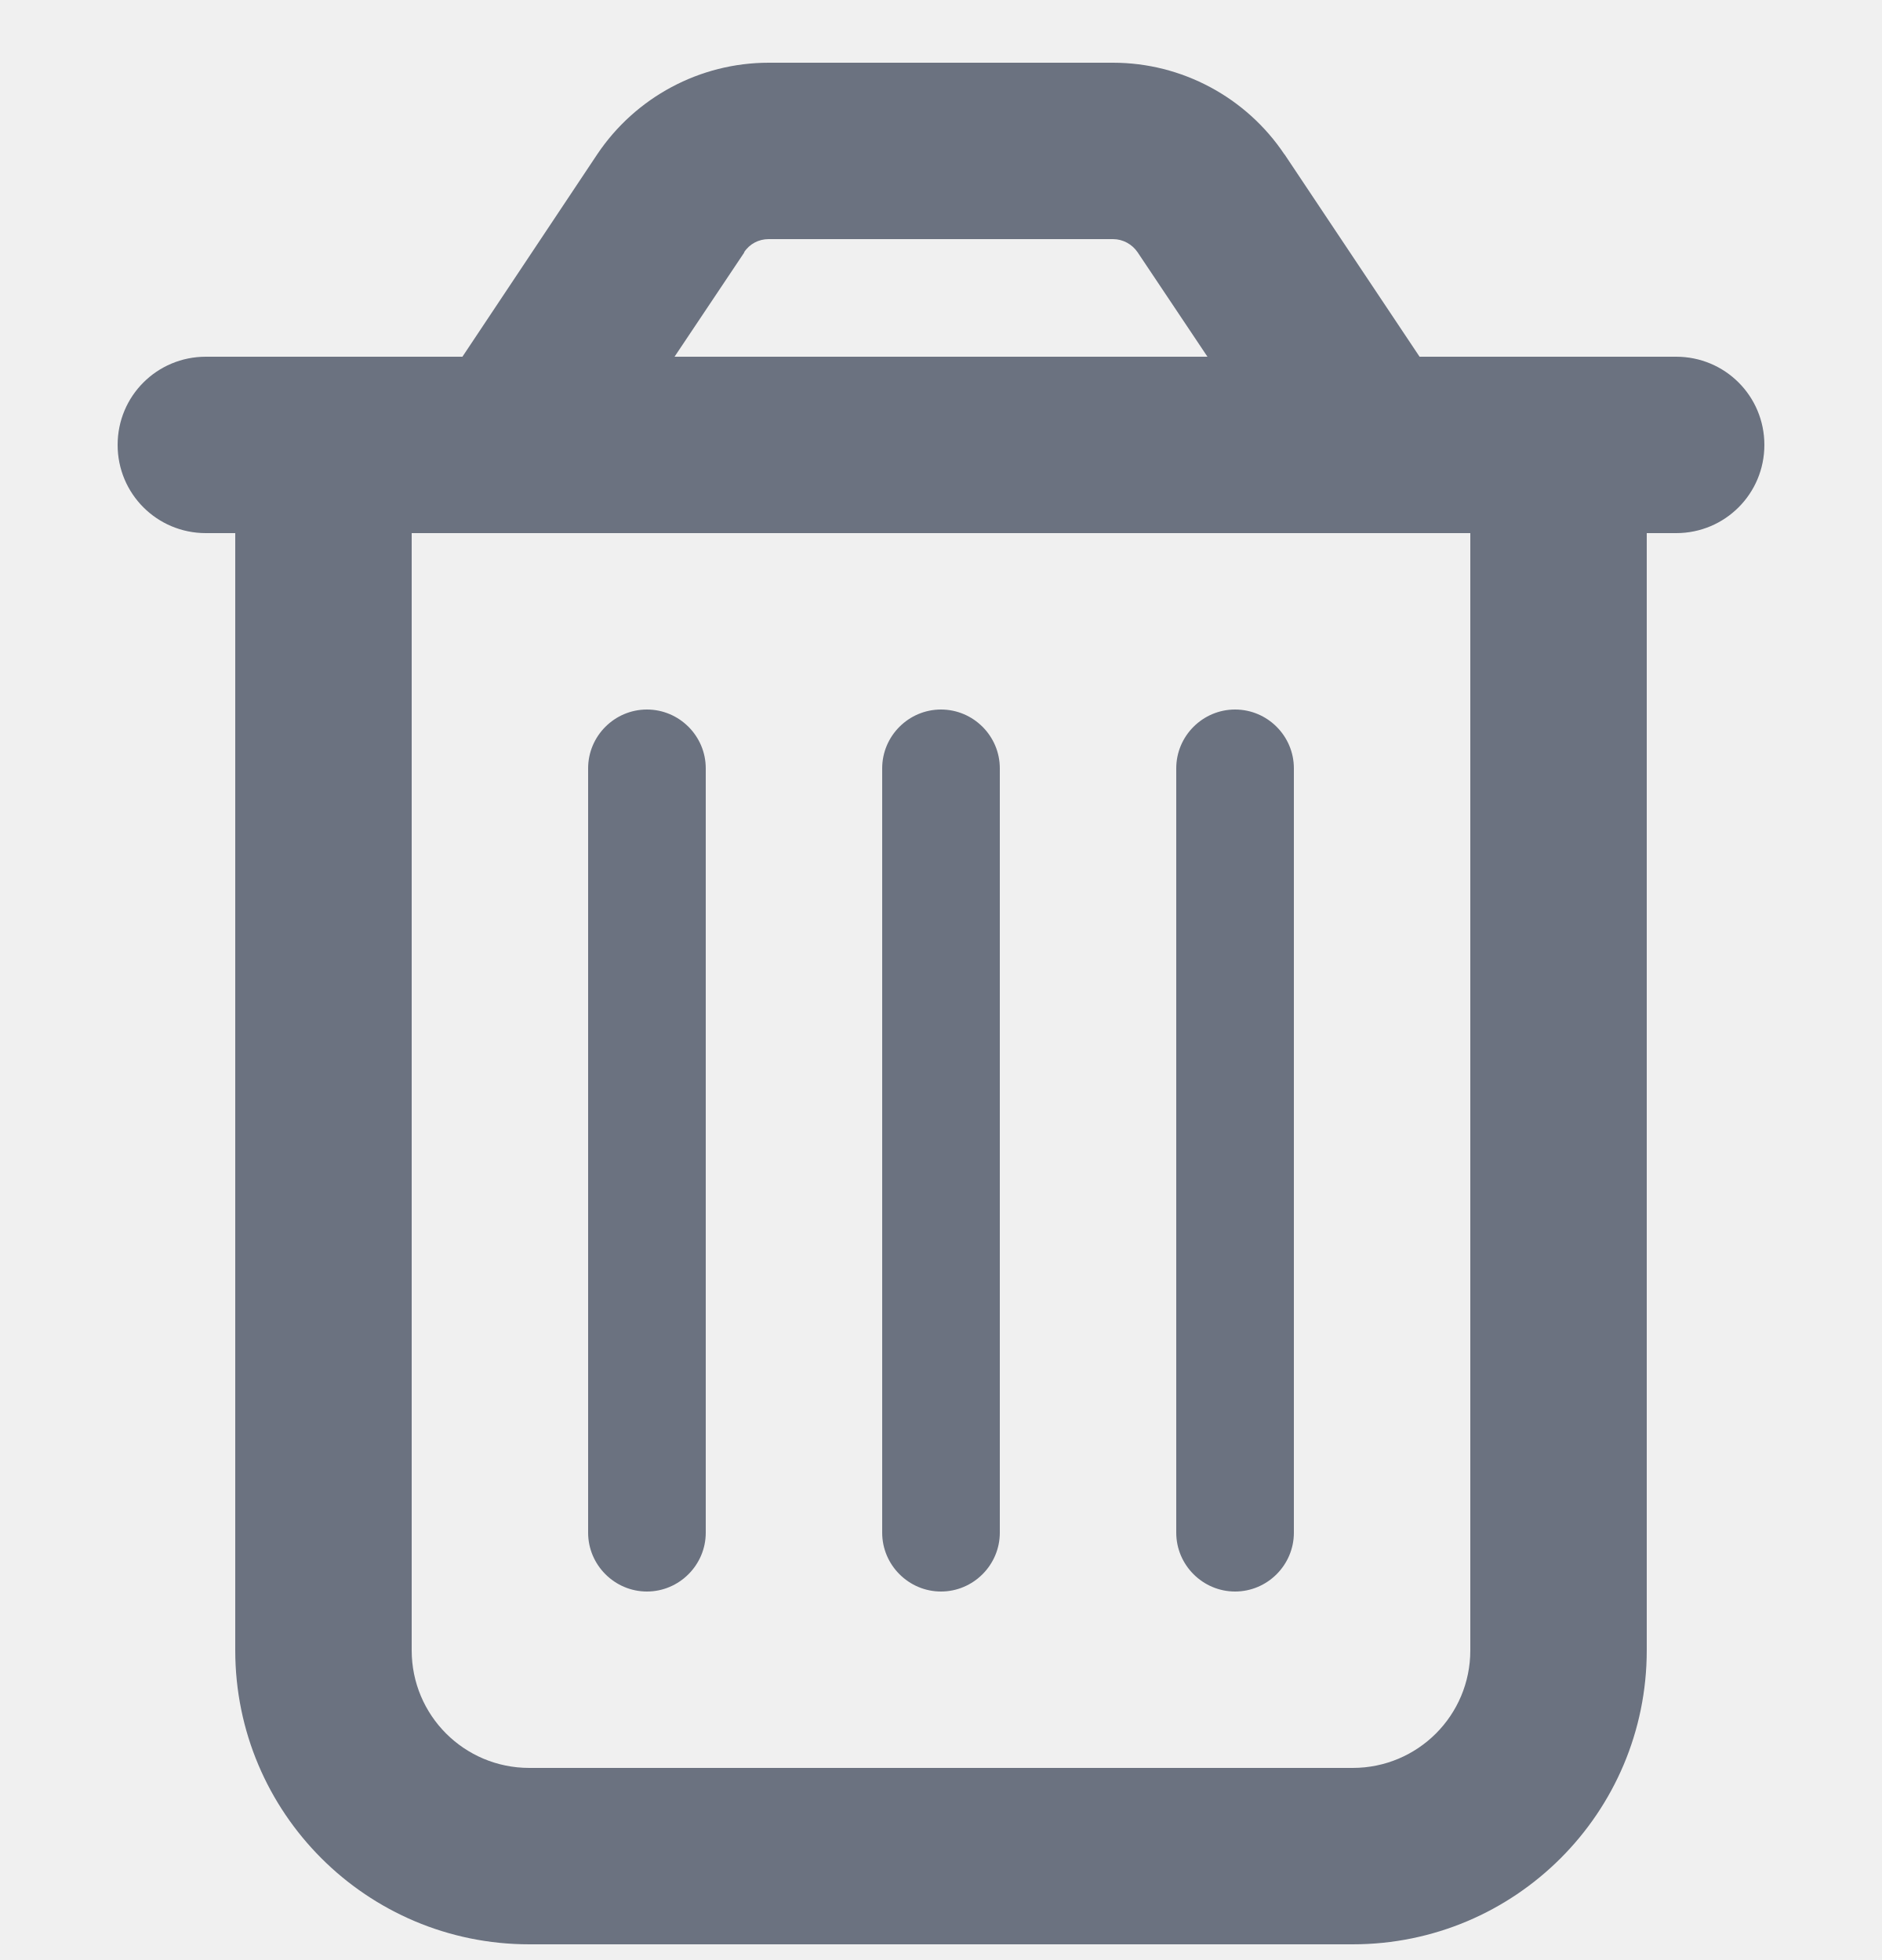
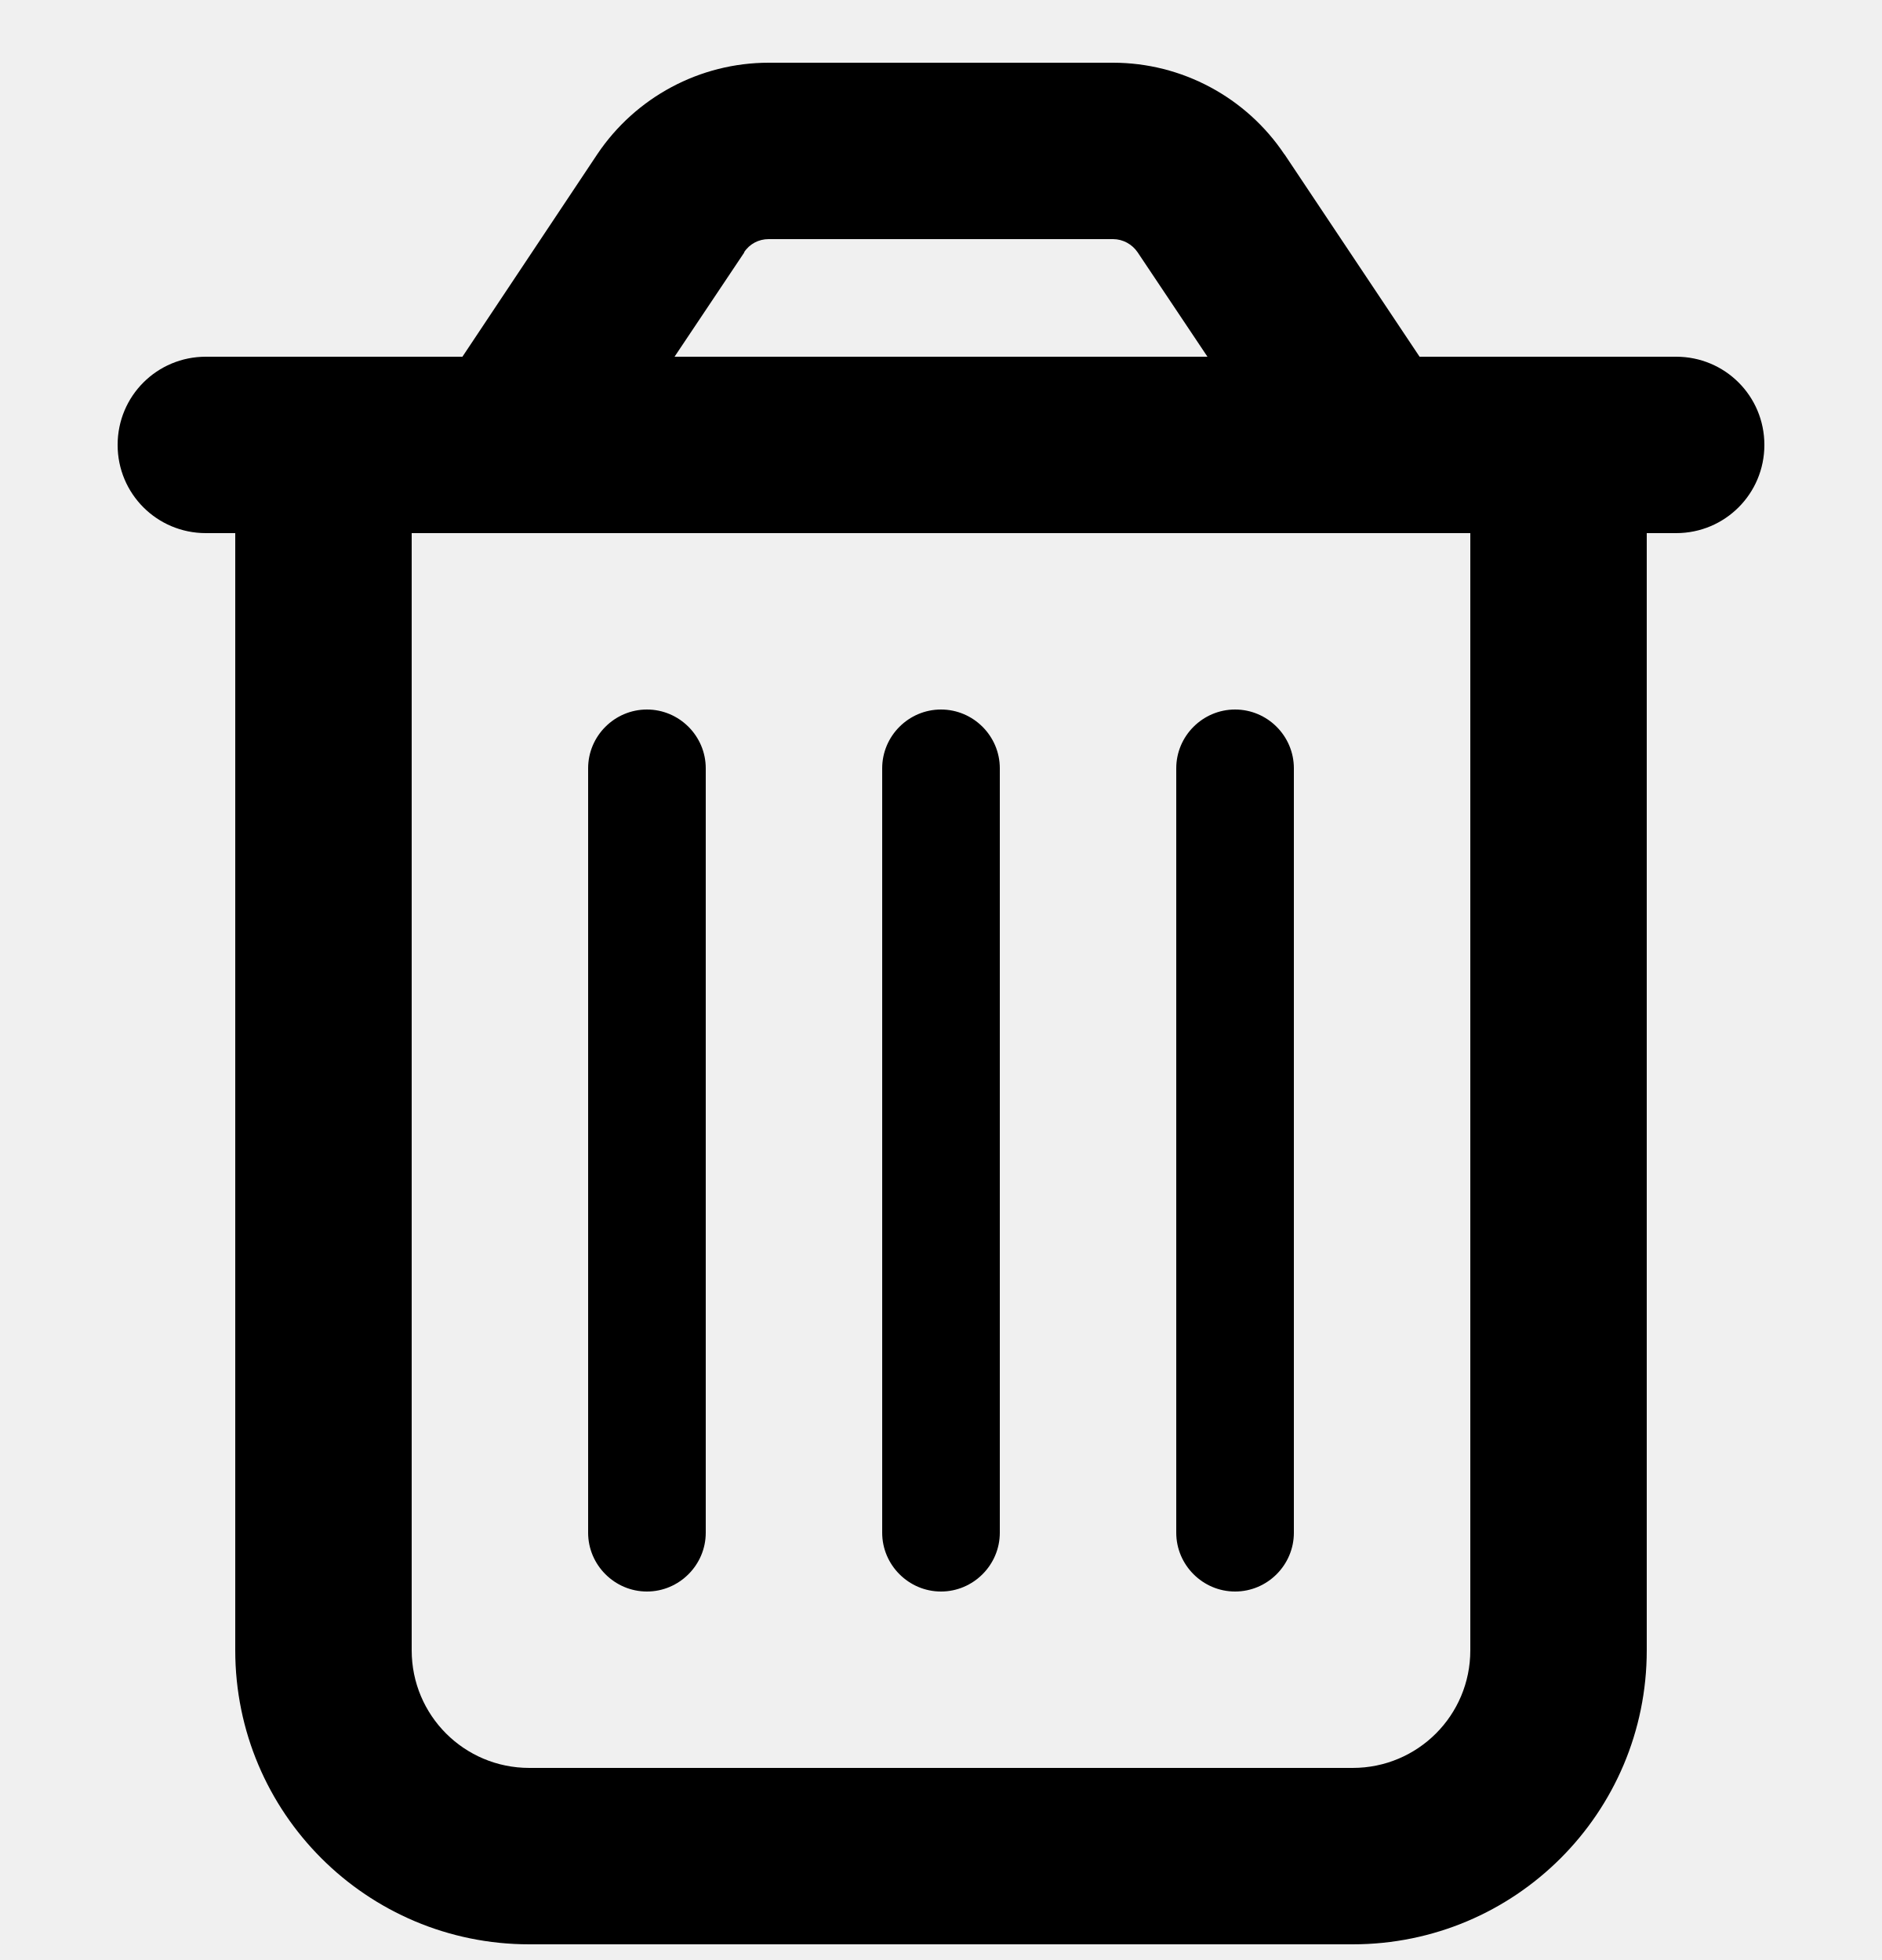
- <svg xmlns="http://www.w3.org/2000/svg" width="24" height="25" viewBox="0 0 24 25" fill="currentColor">
+ <svg xmlns="http://www.w3.org/2000/svg" viewBox="0 0 24 25" fill="currentColor">
  <g clip-path="url(#clip0_15_304)">
-     <path d="M9.492 3.219L8.602 4.55H15.398L14.508 3.219C14.438 3.115 14.32 3.05 14.194 3.05H9.802C9.675 3.05 9.558 3.111 9.488 3.219H9.492ZM16.383 1.972L18.103 4.55H18.75H21H21.375C21.998 4.55 22.5 5.051 22.5 5.675C22.5 6.298 21.998 6.8 21.375 6.8H21V21.05C21 23.122 19.322 24.8 17.25 24.8H6.75C4.678 24.8 3 23.122 3 21.05V6.8H2.625C2.002 6.8 1.5 6.298 1.5 5.675C1.5 5.051 2.002 4.55 2.625 4.55H3H5.25H5.897L7.617 1.967C8.105 1.24 8.925 0.8 9.802 0.8H14.194C15.07 0.8 15.891 1.24 16.378 1.967L16.383 1.972ZM5.25 6.8V21.05C5.25 21.88 5.92 22.55 6.75 22.55H17.25C18.08 22.55 18.75 21.88 18.75 21.05V6.8H5.25ZM9 9.8V19.55C9 19.962 8.662 20.3 8.25 20.3C7.838 20.3 7.5 19.962 7.5 19.55V9.8C7.5 9.387 7.838 9.05 8.25 9.05C8.662 9.05 9 9.387 9 9.8ZM12.75 9.8V19.55C12.75 19.962 12.412 20.3 12 20.3C11.588 20.3 11.25 19.962 11.25 19.55V9.8C11.25 9.387 11.588 9.05 12 9.05C12.412 9.05 12.75 9.387 12.75 9.8ZM16.5 9.8V19.55C16.5 19.962 16.163 20.3 15.75 20.3C15.338 20.3 15 19.962 15 19.55V9.8C15 9.387 15.338 9.05 15.75 9.05C16.163 9.05 16.5 9.387 16.5 9.8Z" fill="#6B7280" />
+     <path d="M9.492 3.219L8.602 4.55H15.398L14.508 3.219C14.438 3.115 14.32 3.05 14.194 3.05H9.802C9.675 3.05 9.558 3.111 9.488 3.219H9.492ZM16.383 1.972L18.103 4.55H18.75H21H21.375C21.998 4.55 22.5 5.051 22.5 5.675C22.5 6.298 21.998 6.8 21.375 6.8H21V21.05C21 23.122 19.322 24.8 17.25 24.8H6.75C4.678 24.8 3 23.122 3 21.05V6.8H2.625C2.002 6.8 1.5 6.298 1.5 5.675C1.5 5.051 2.002 4.55 2.625 4.55H3H5.25H5.897L7.617 1.967C8.105 1.24 8.925 0.8 9.802 0.8H14.194C15.07 0.8 15.891 1.24 16.378 1.967L16.383 1.972ZM5.25 6.8V21.05C5.25 21.88 5.92 22.55 6.75 22.55H17.25C18.08 22.55 18.75 21.88 18.75 21.05V6.8H5.25ZM9 9.8V19.55C9 19.962 8.662 20.3 8.25 20.3C7.838 20.3 7.5 19.962 7.5 19.55V9.8C7.5 9.387 7.838 9.05 8.25 9.05C8.662 9.05 9 9.387 9 9.8ZM12.75 9.8V19.55C12.75 19.962 12.412 20.3 12 20.3C11.588 20.3 11.25 19.962 11.25 19.55V9.8C11.25 9.387 11.588 9.05 12 9.05C12.412 9.05 12.75 9.387 12.75 9.8ZM16.5 9.8V19.55C16.5 19.962 16.163 20.3 15.75 20.3C15.338 20.3 15 19.962 15 19.55V9.8C15 9.387 15.338 9.05 15.75 9.05C16.163 9.05 16.5 9.387 16.5 9.8Z" fill="currentColor" />
  </g>
  <defs>
    <clipPath id="clip0_15_304">
      <rect width="24" height="24" fill="white" transform="translate(0 0.799805)" />
    </clipPath>
  </defs>
</svg>
